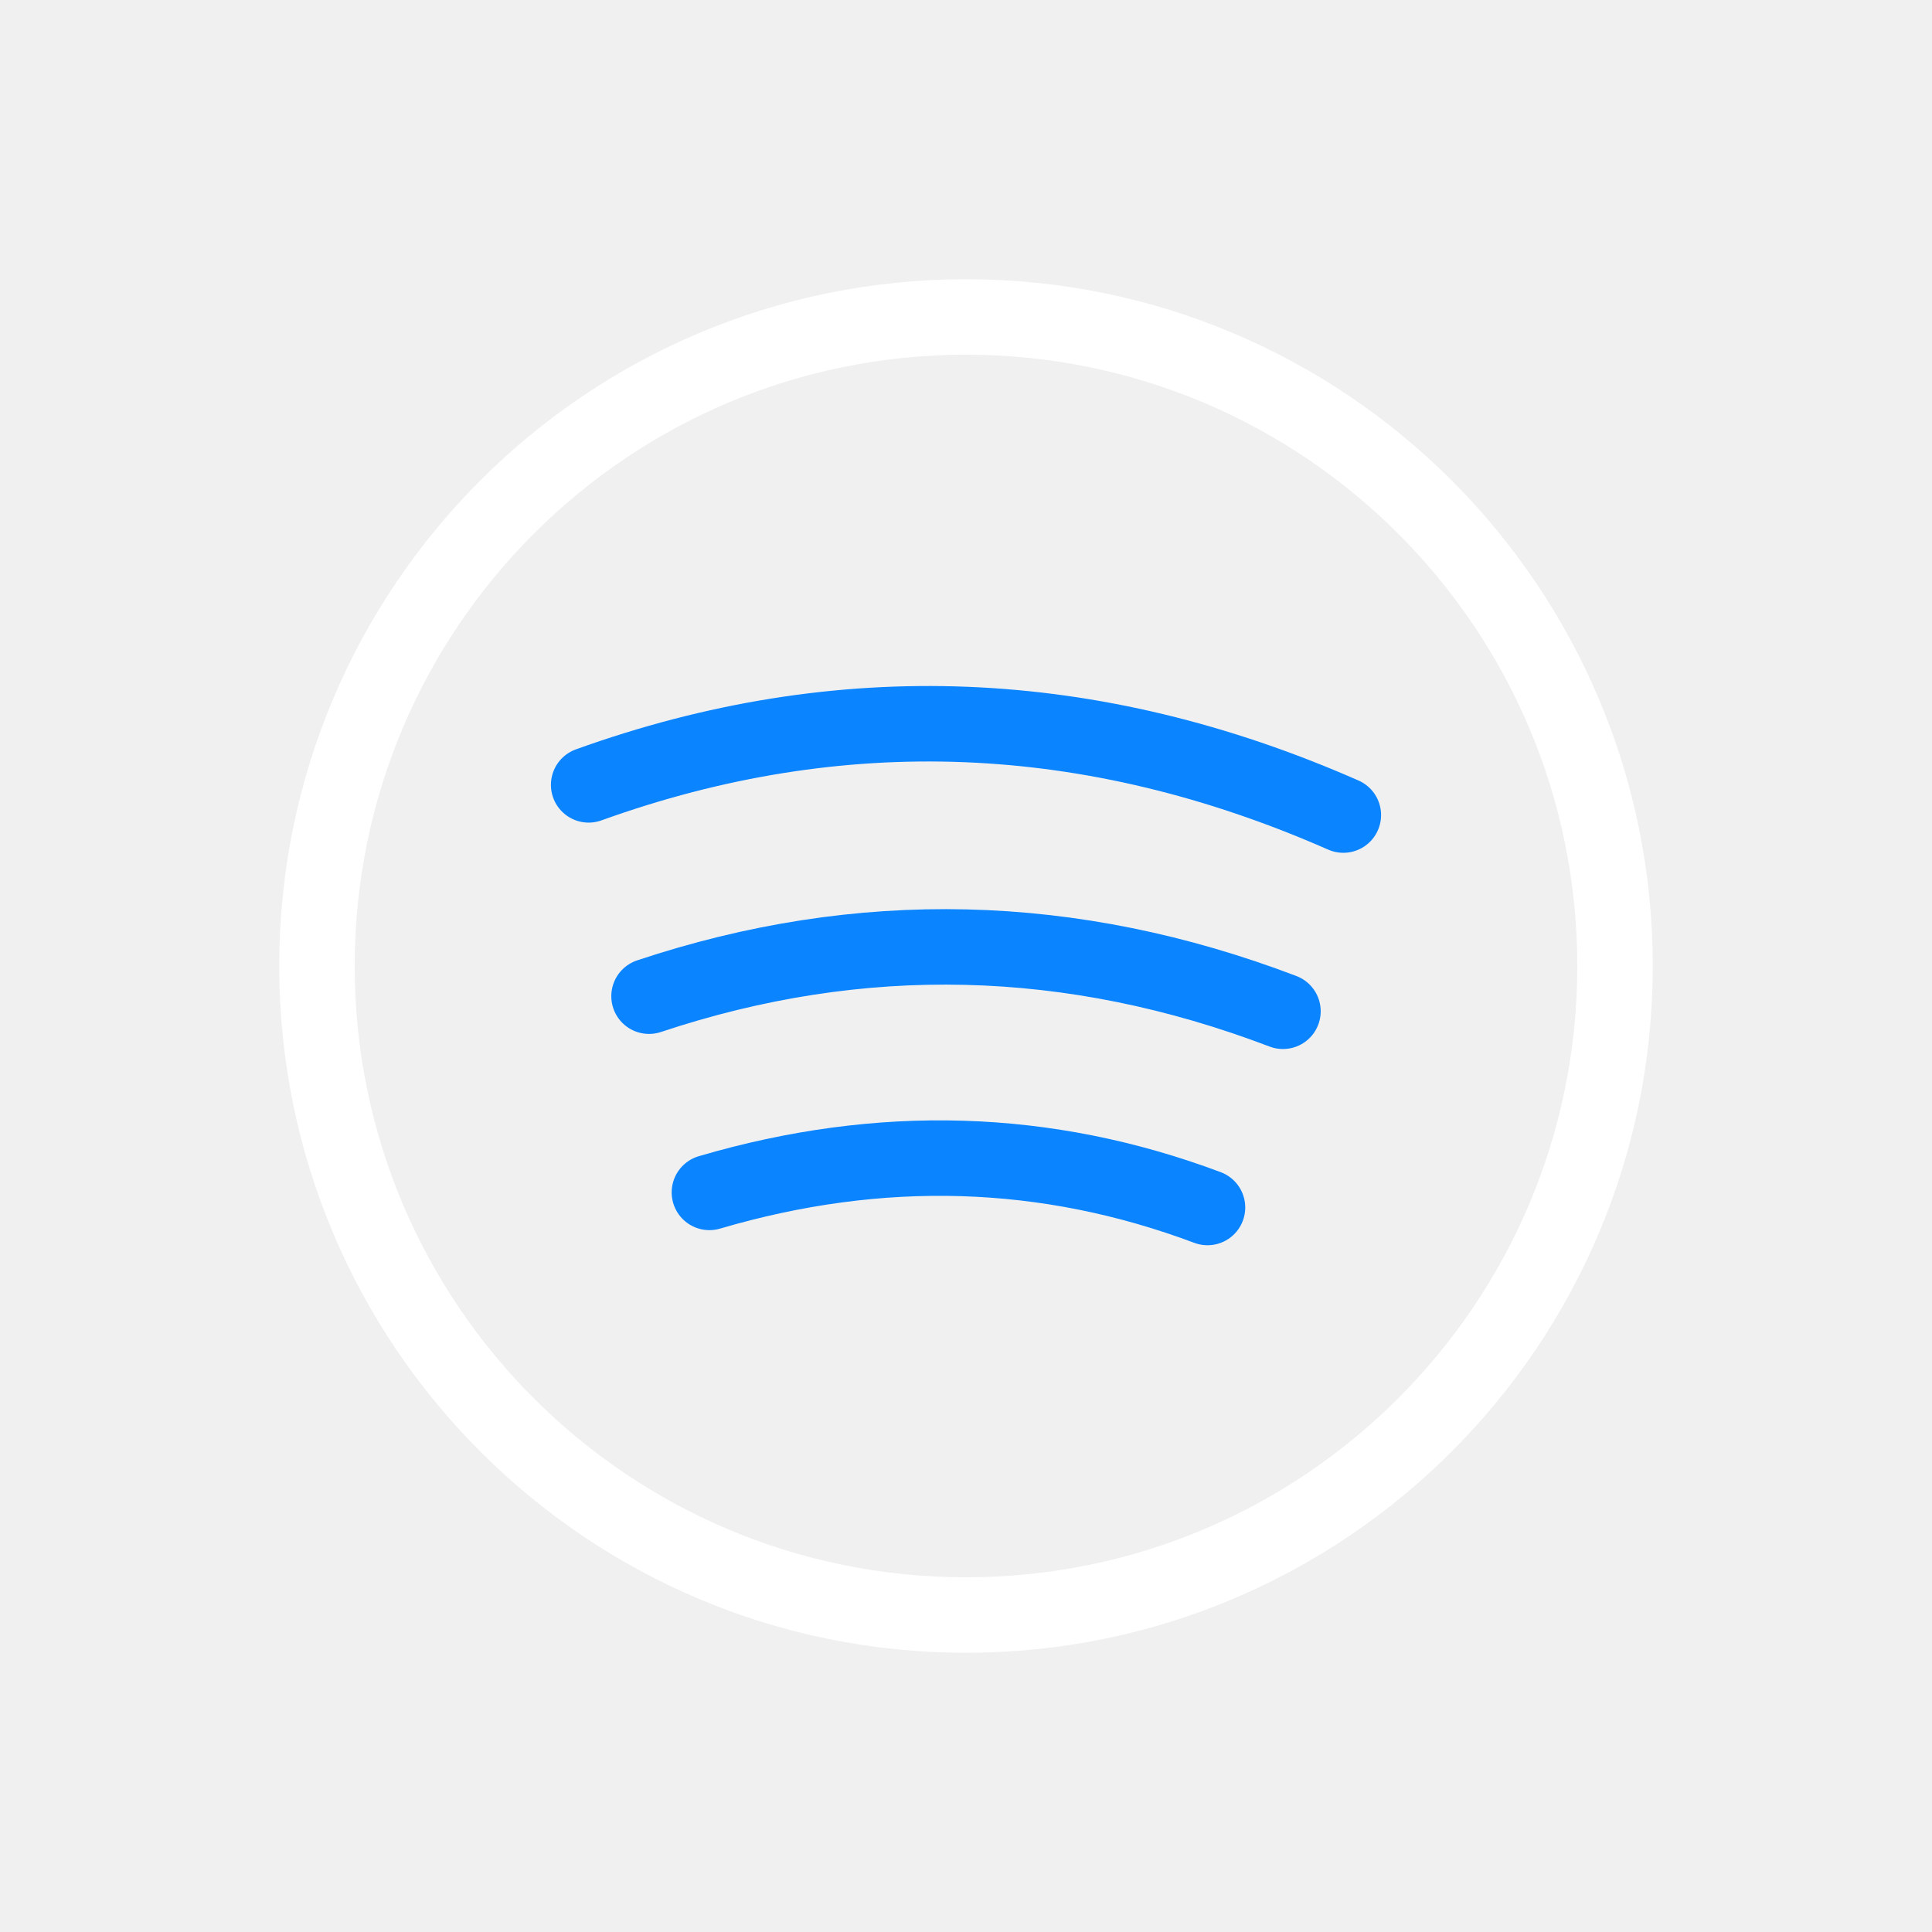
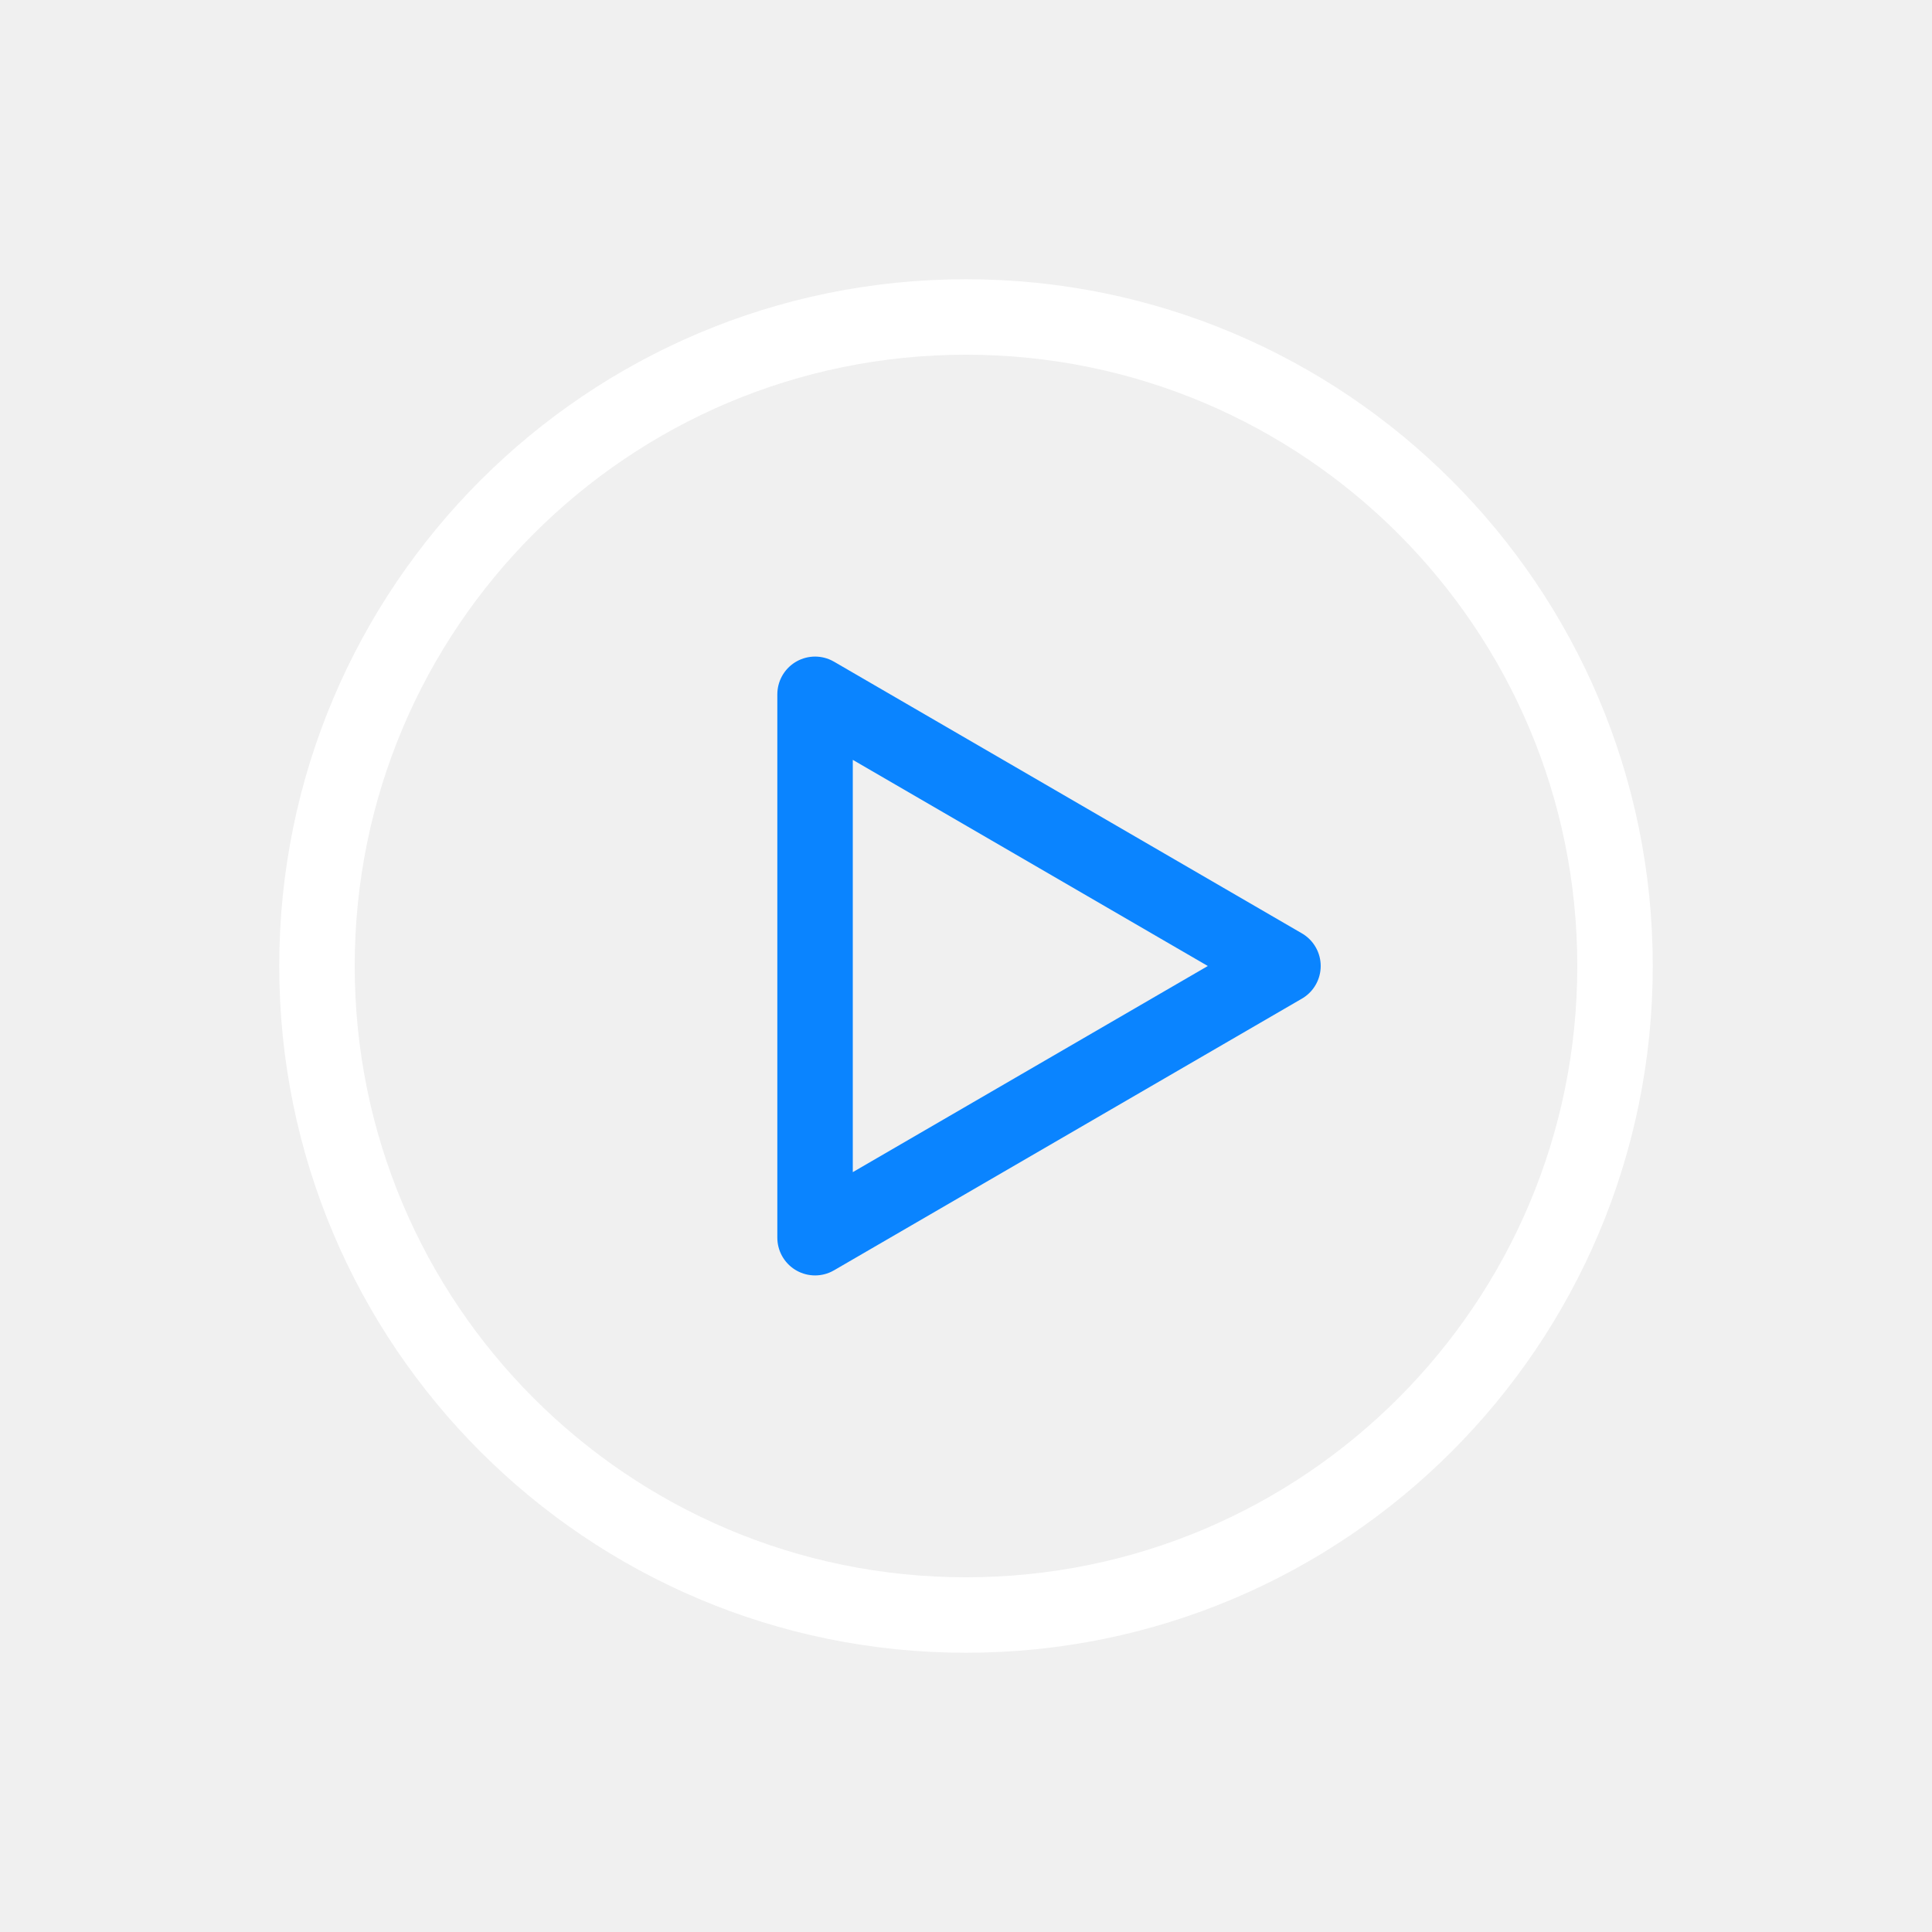
<svg xmlns="http://www.w3.org/2000/svg" viewBox="0 0 256 256">
  <defs>
    <filter id="glow" x="-20%" y="-20%" width="140%" height="140%">
      <feGaussianBlur stdDeviation="4" result="blur" />
      <feMerge>
        <feMergeNode in="blur" />
        <feMergeNode in="SourceGraphic" />
      </feMerge>
    </filter>
  </defs>
-   <g fill="none" stroke-linecap="round" stroke-width="10">
+   <g fill="none" stroke-linecap="round" stroke-linejoin="round" stroke-width="10">
    <circle cx="128" cy="128" r="86" stroke="#ffffff" />
-     <path d="M78 104 Q128 86 178 108" stroke="#0a84ff" />
-     <path d="M86 132 Q128 118 170 134" stroke="#0a84ff" />
-     <path d="M94 158 Q128 148 160 160" stroke="#0a84ff" />
+     <path d="M108 92 L170 128 L108 164 Z" stroke="#0a84ff" />
  </g>
</svg>
